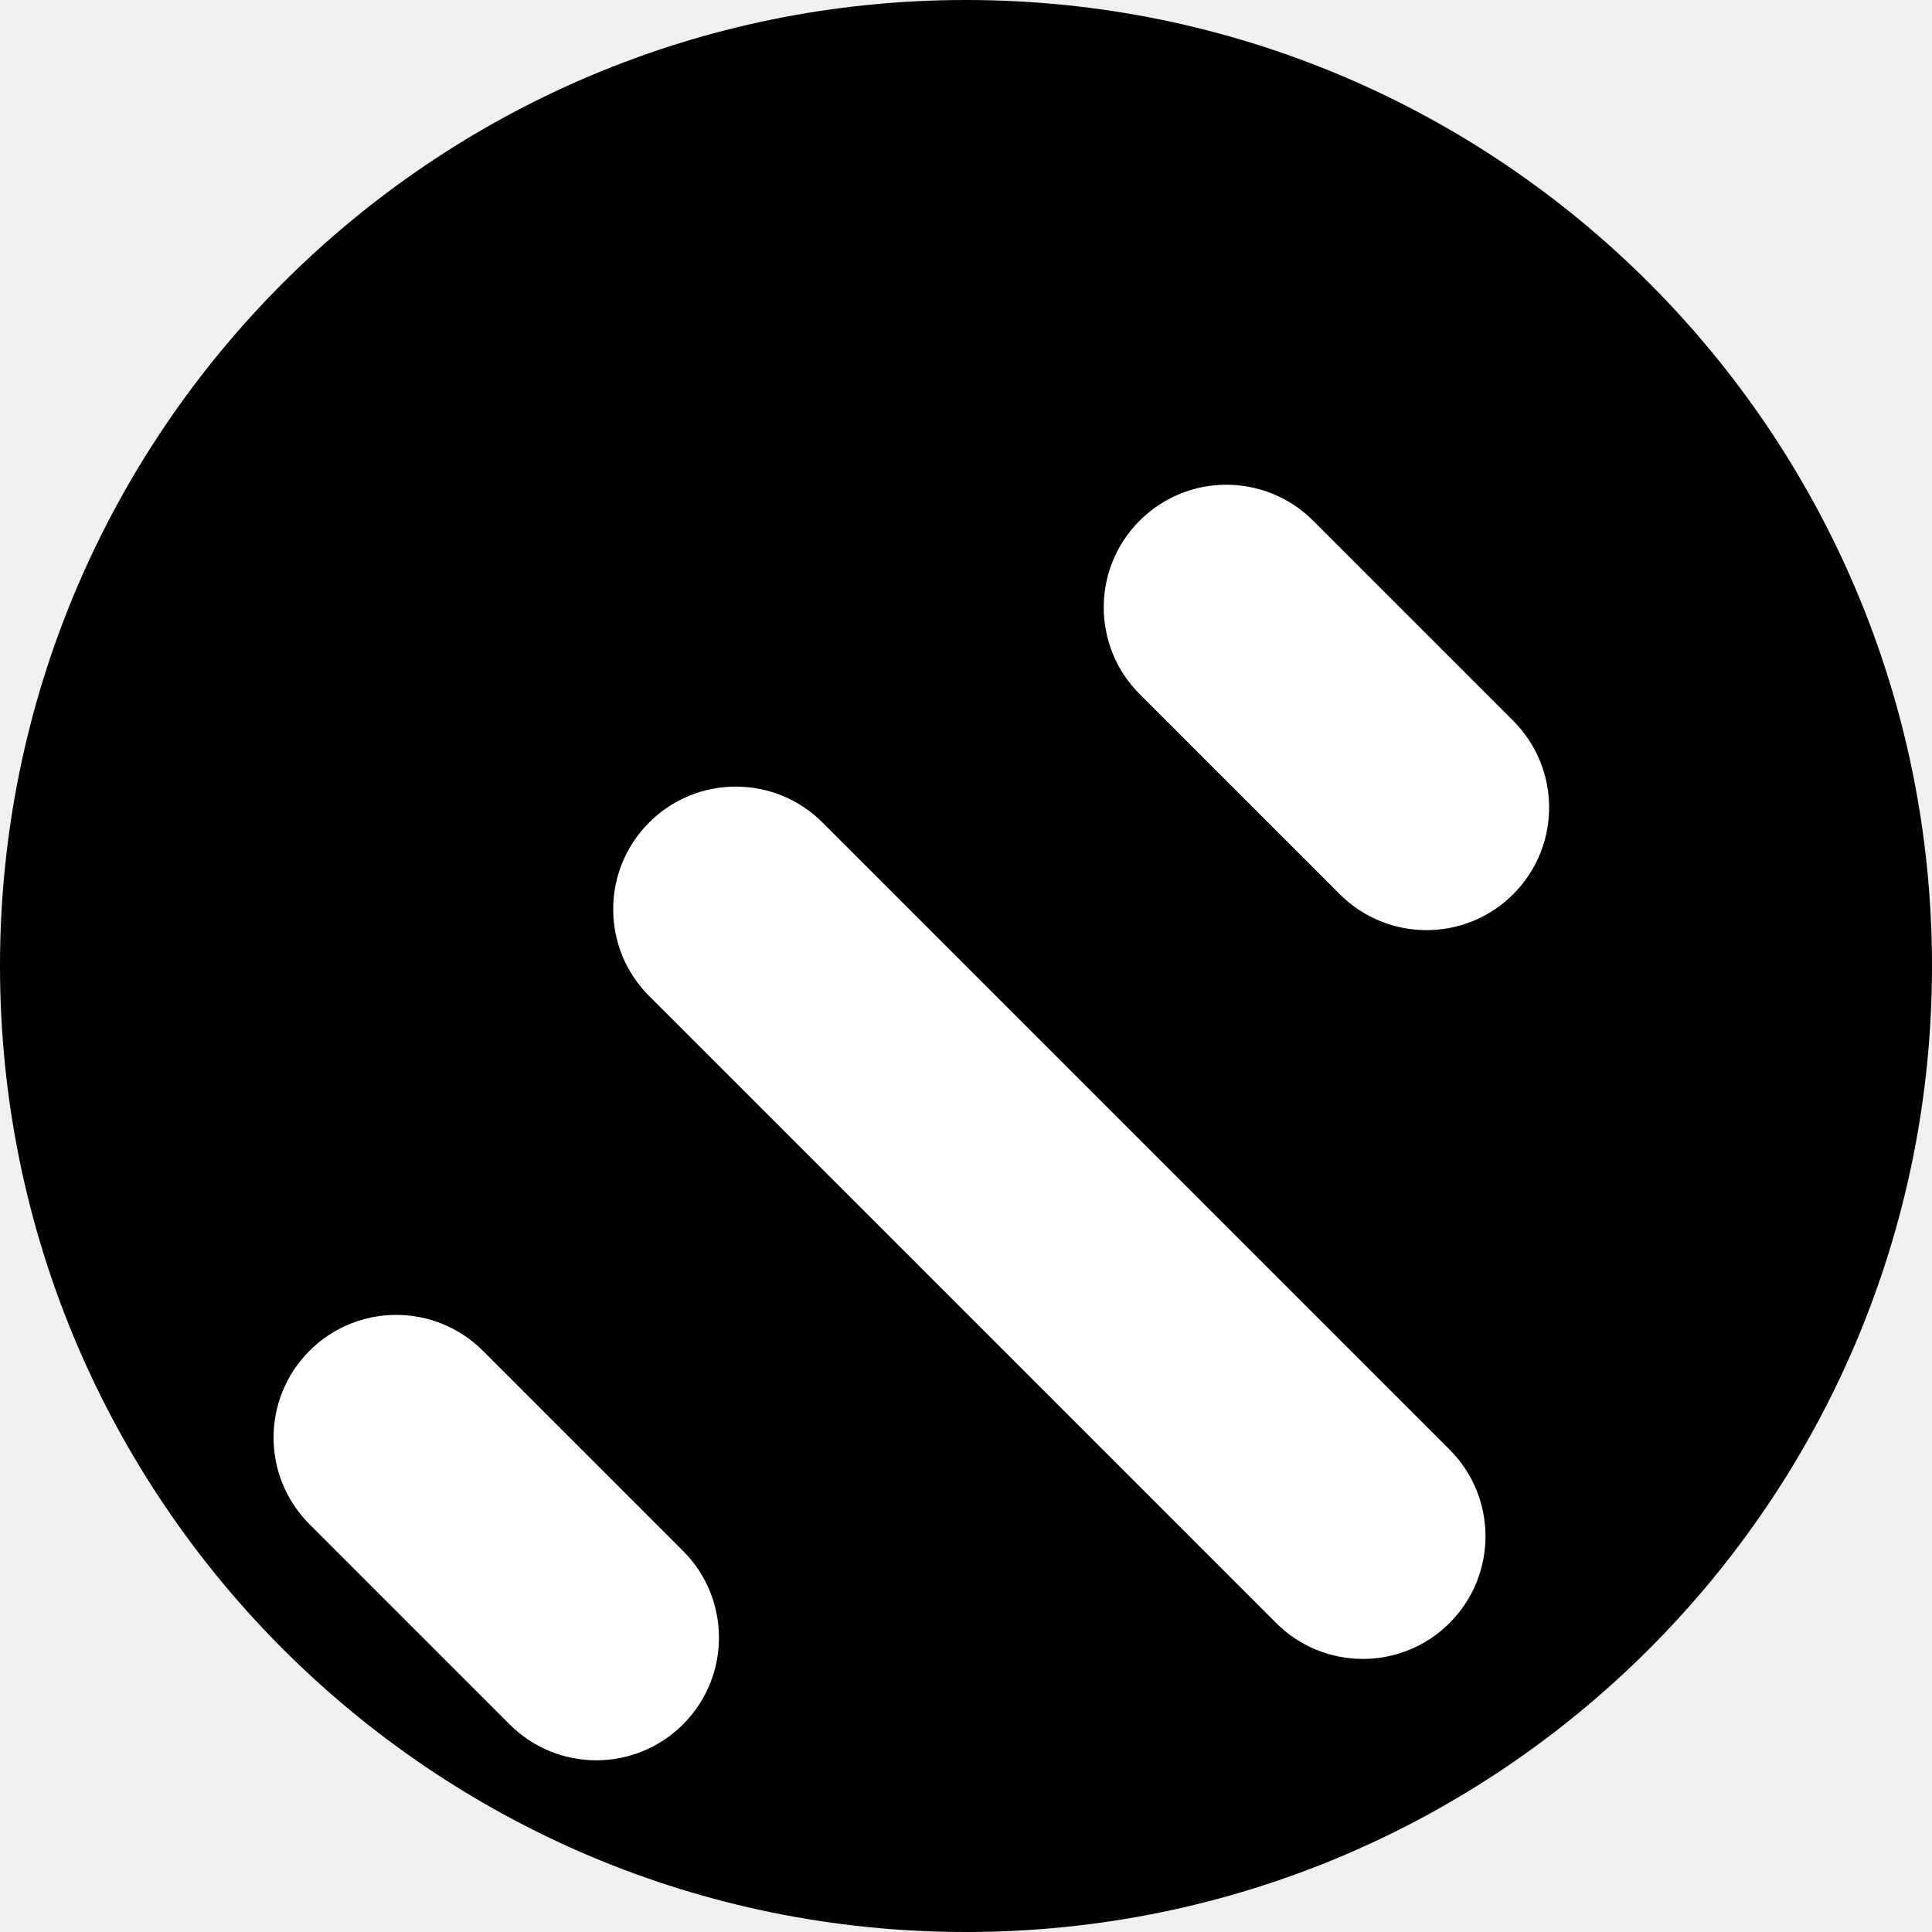
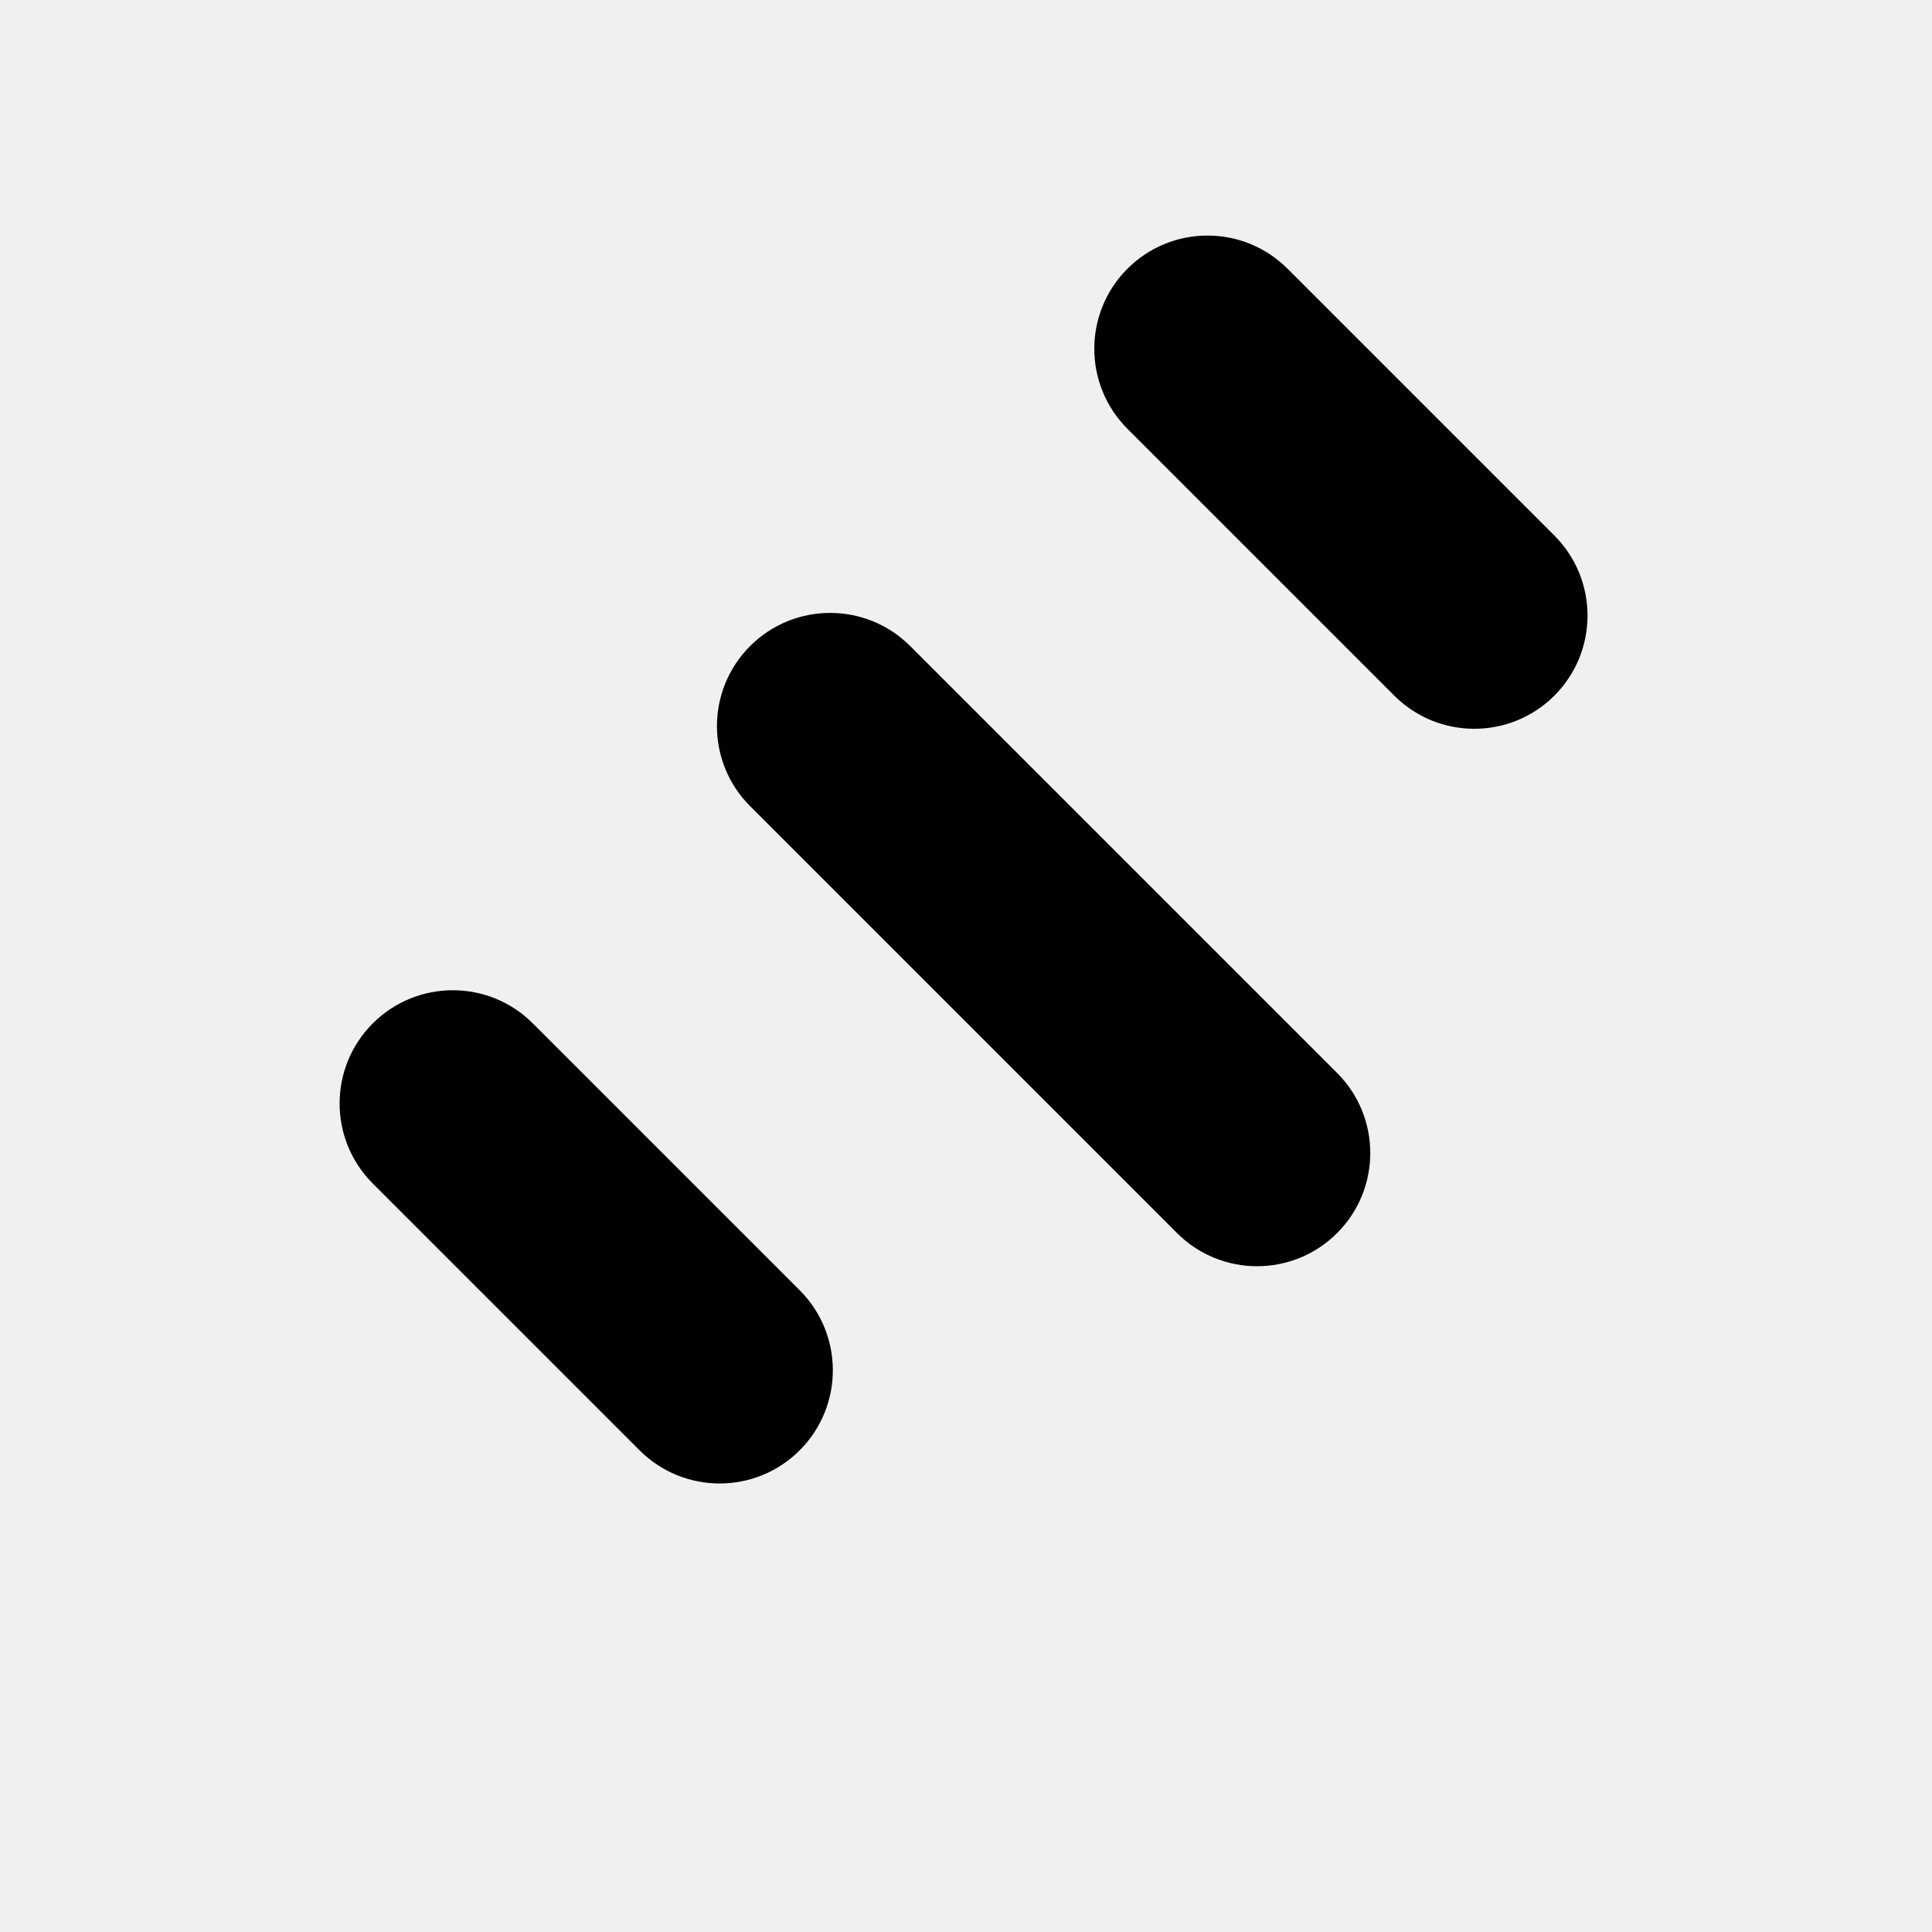
<svg xmlns="http://www.w3.org/2000/svg" width="512" height="512" viewBox="0 0 512 512" fill="none">
-   <circle cx="256" cy="256" r="256" fill="black" />
-   <rect x="325" y="115" width="140" height="65" rx="32.5" transform="rotate(45 325 115)" fill="white" />
-   <rect x="195" y="195" width="300" height="65" rx="32.5" transform="rotate(45 195 195)" fill="white" />
-   <rect x="105" y="335" width="140" height="65" rx="32.5" transform="rotate(45 105 335)" fill="white" />
+   <rect x="320" y="50" width="160" height="60" rx="30" transform="rotate(45 320 50)" fill="black" />
+   <rect x="220" y="150" width="220" height="60" rx="30" transform="rotate(45 220 150)" fill="black" />
+   <rect x="120" y="250" width="160" height="60" rx="30" transform="rotate(45 120 250)" fill="black" />
</svg>
